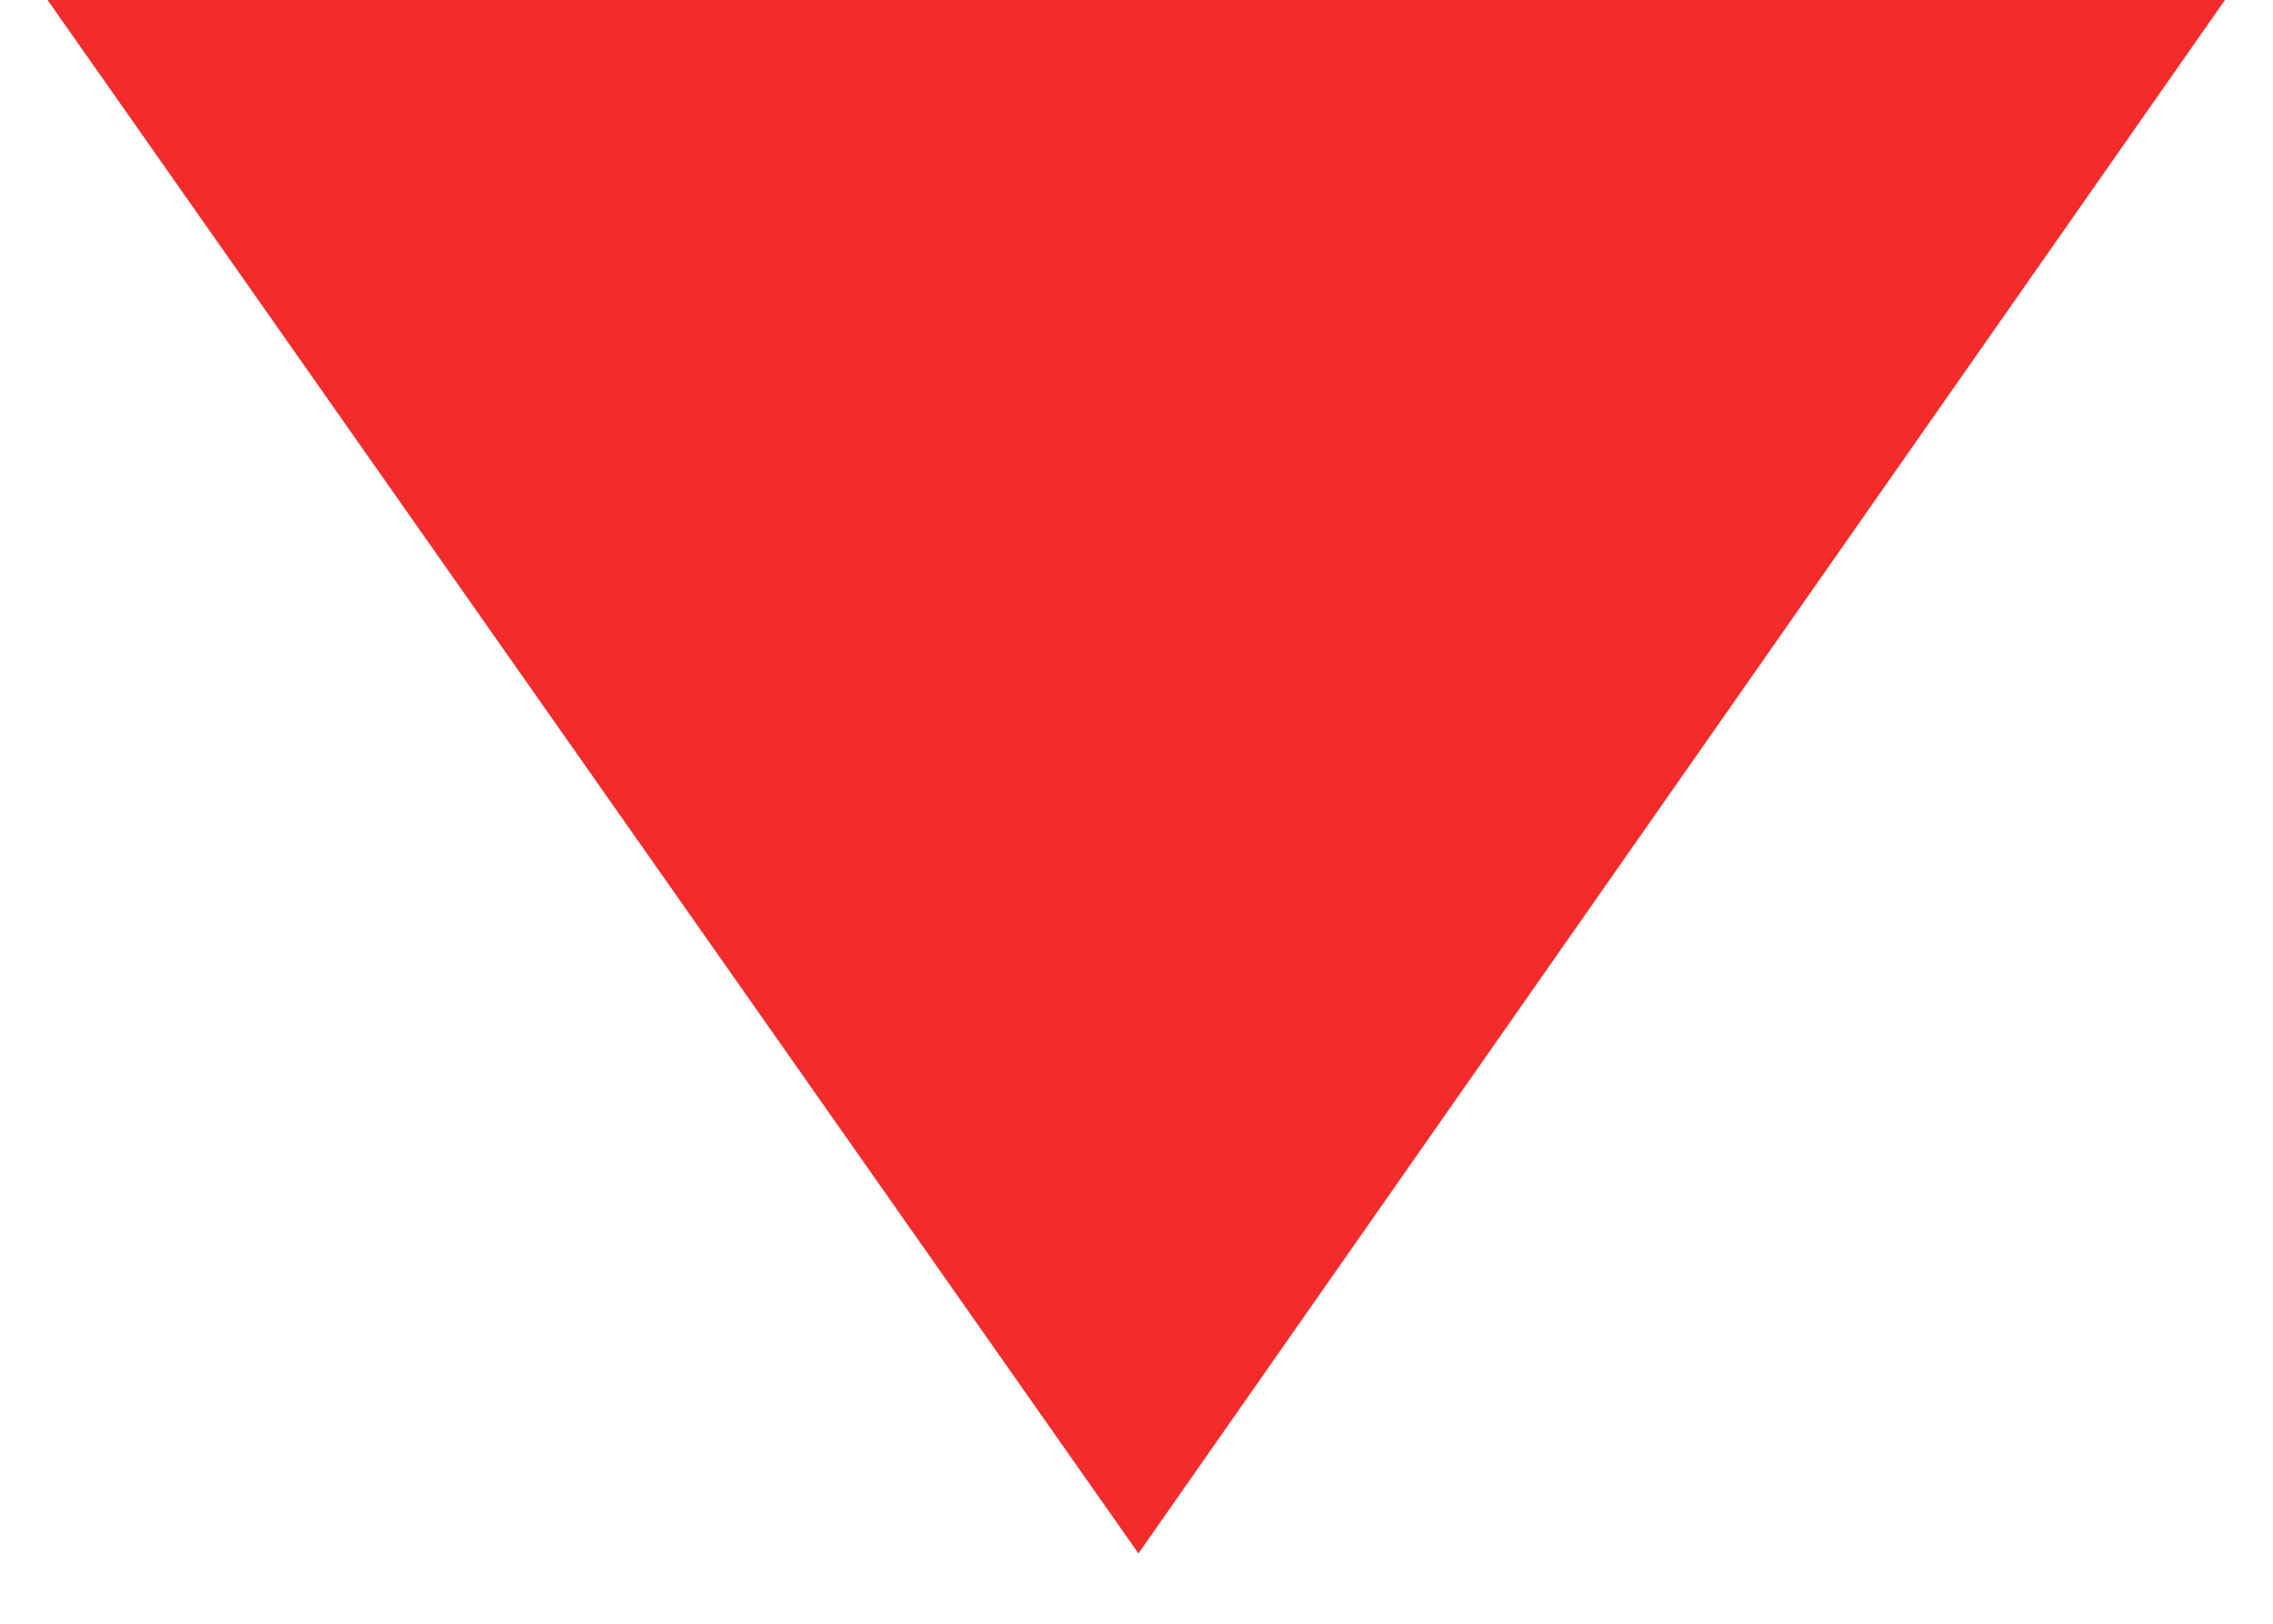
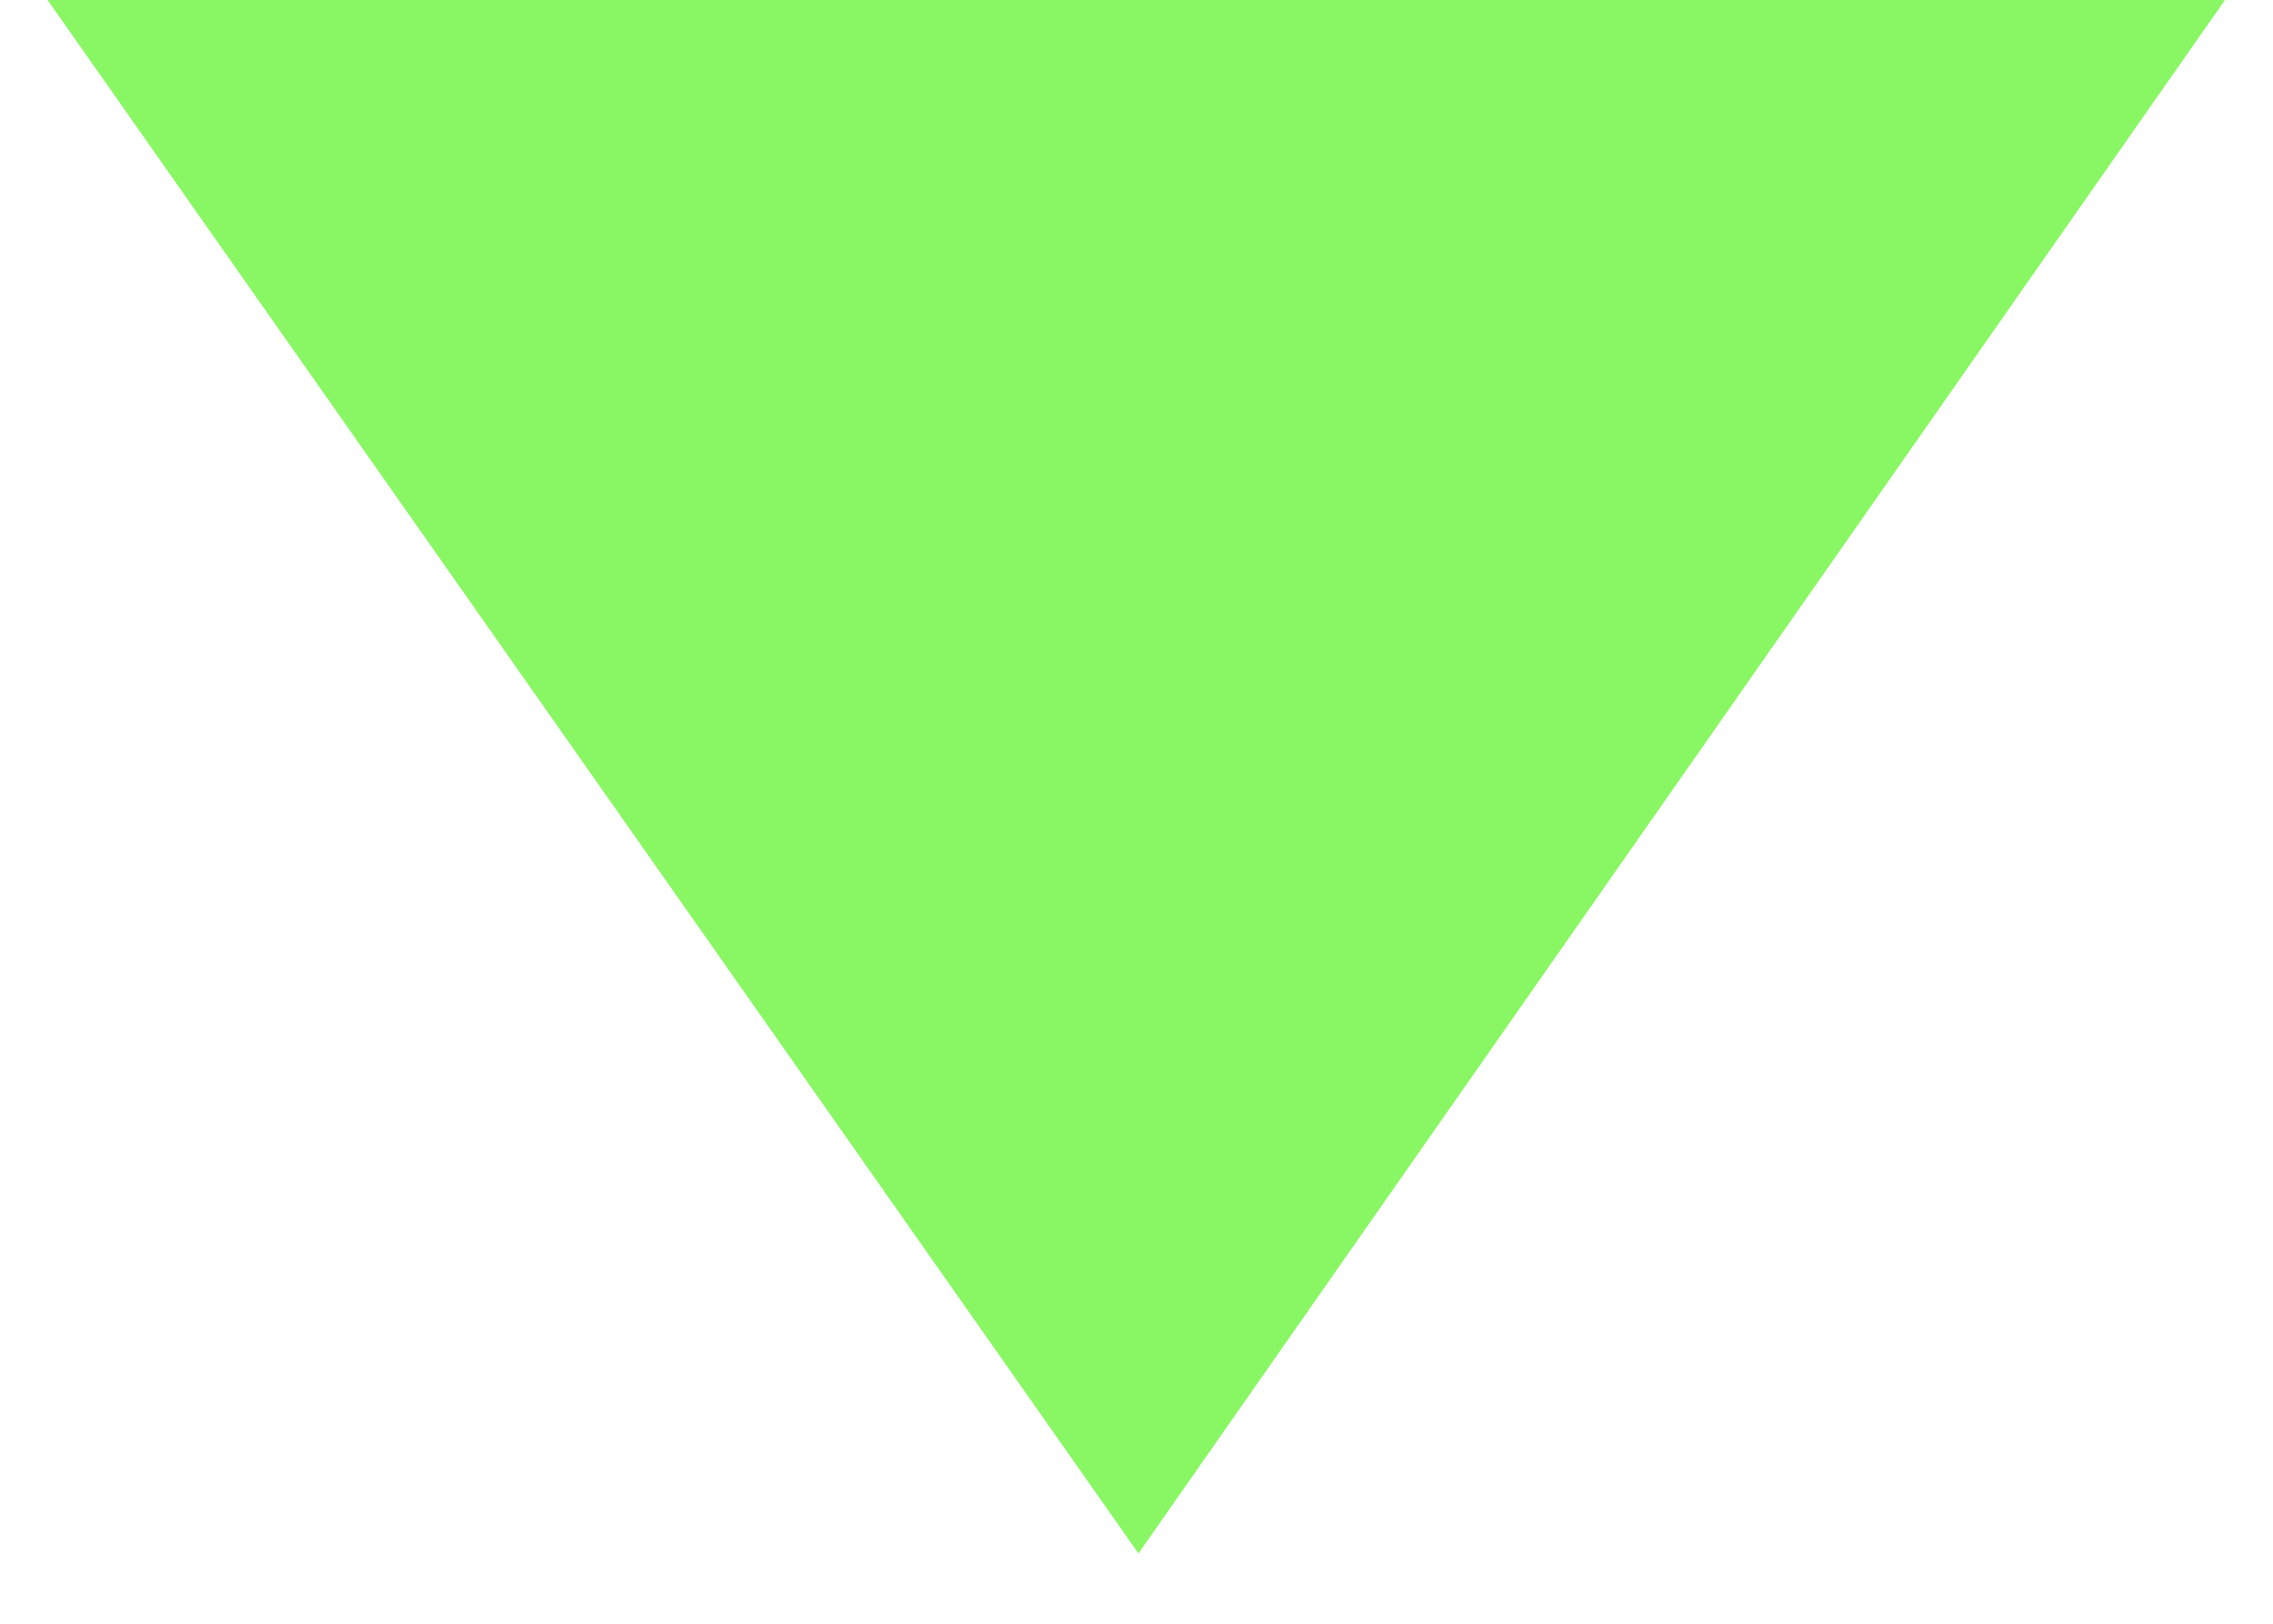
<svg xmlns="http://www.w3.org/2000/svg" width="14px" height="10px" viewBox="0 0 14 10" version="1.1">
  <g id="Page-3" stroke="none" stroke-width="1" fill="none" fill-rule="evenodd">
-     <g id="Desktop-Copy-5" transform="translate(-326, -208)" fill="#F32B2B">
+     <g id="Desktop-Copy-5" transform="translate(-326, -208)" fill="#89F663">
      <polygon id="Rectangle-Copy-31" transform="translate(333, 212.5) rotate(-180) translate(-333, -212.5) " points="332.988 207.433 339.707 217 326.296 217" />
    </g>
  </g>
</svg>
